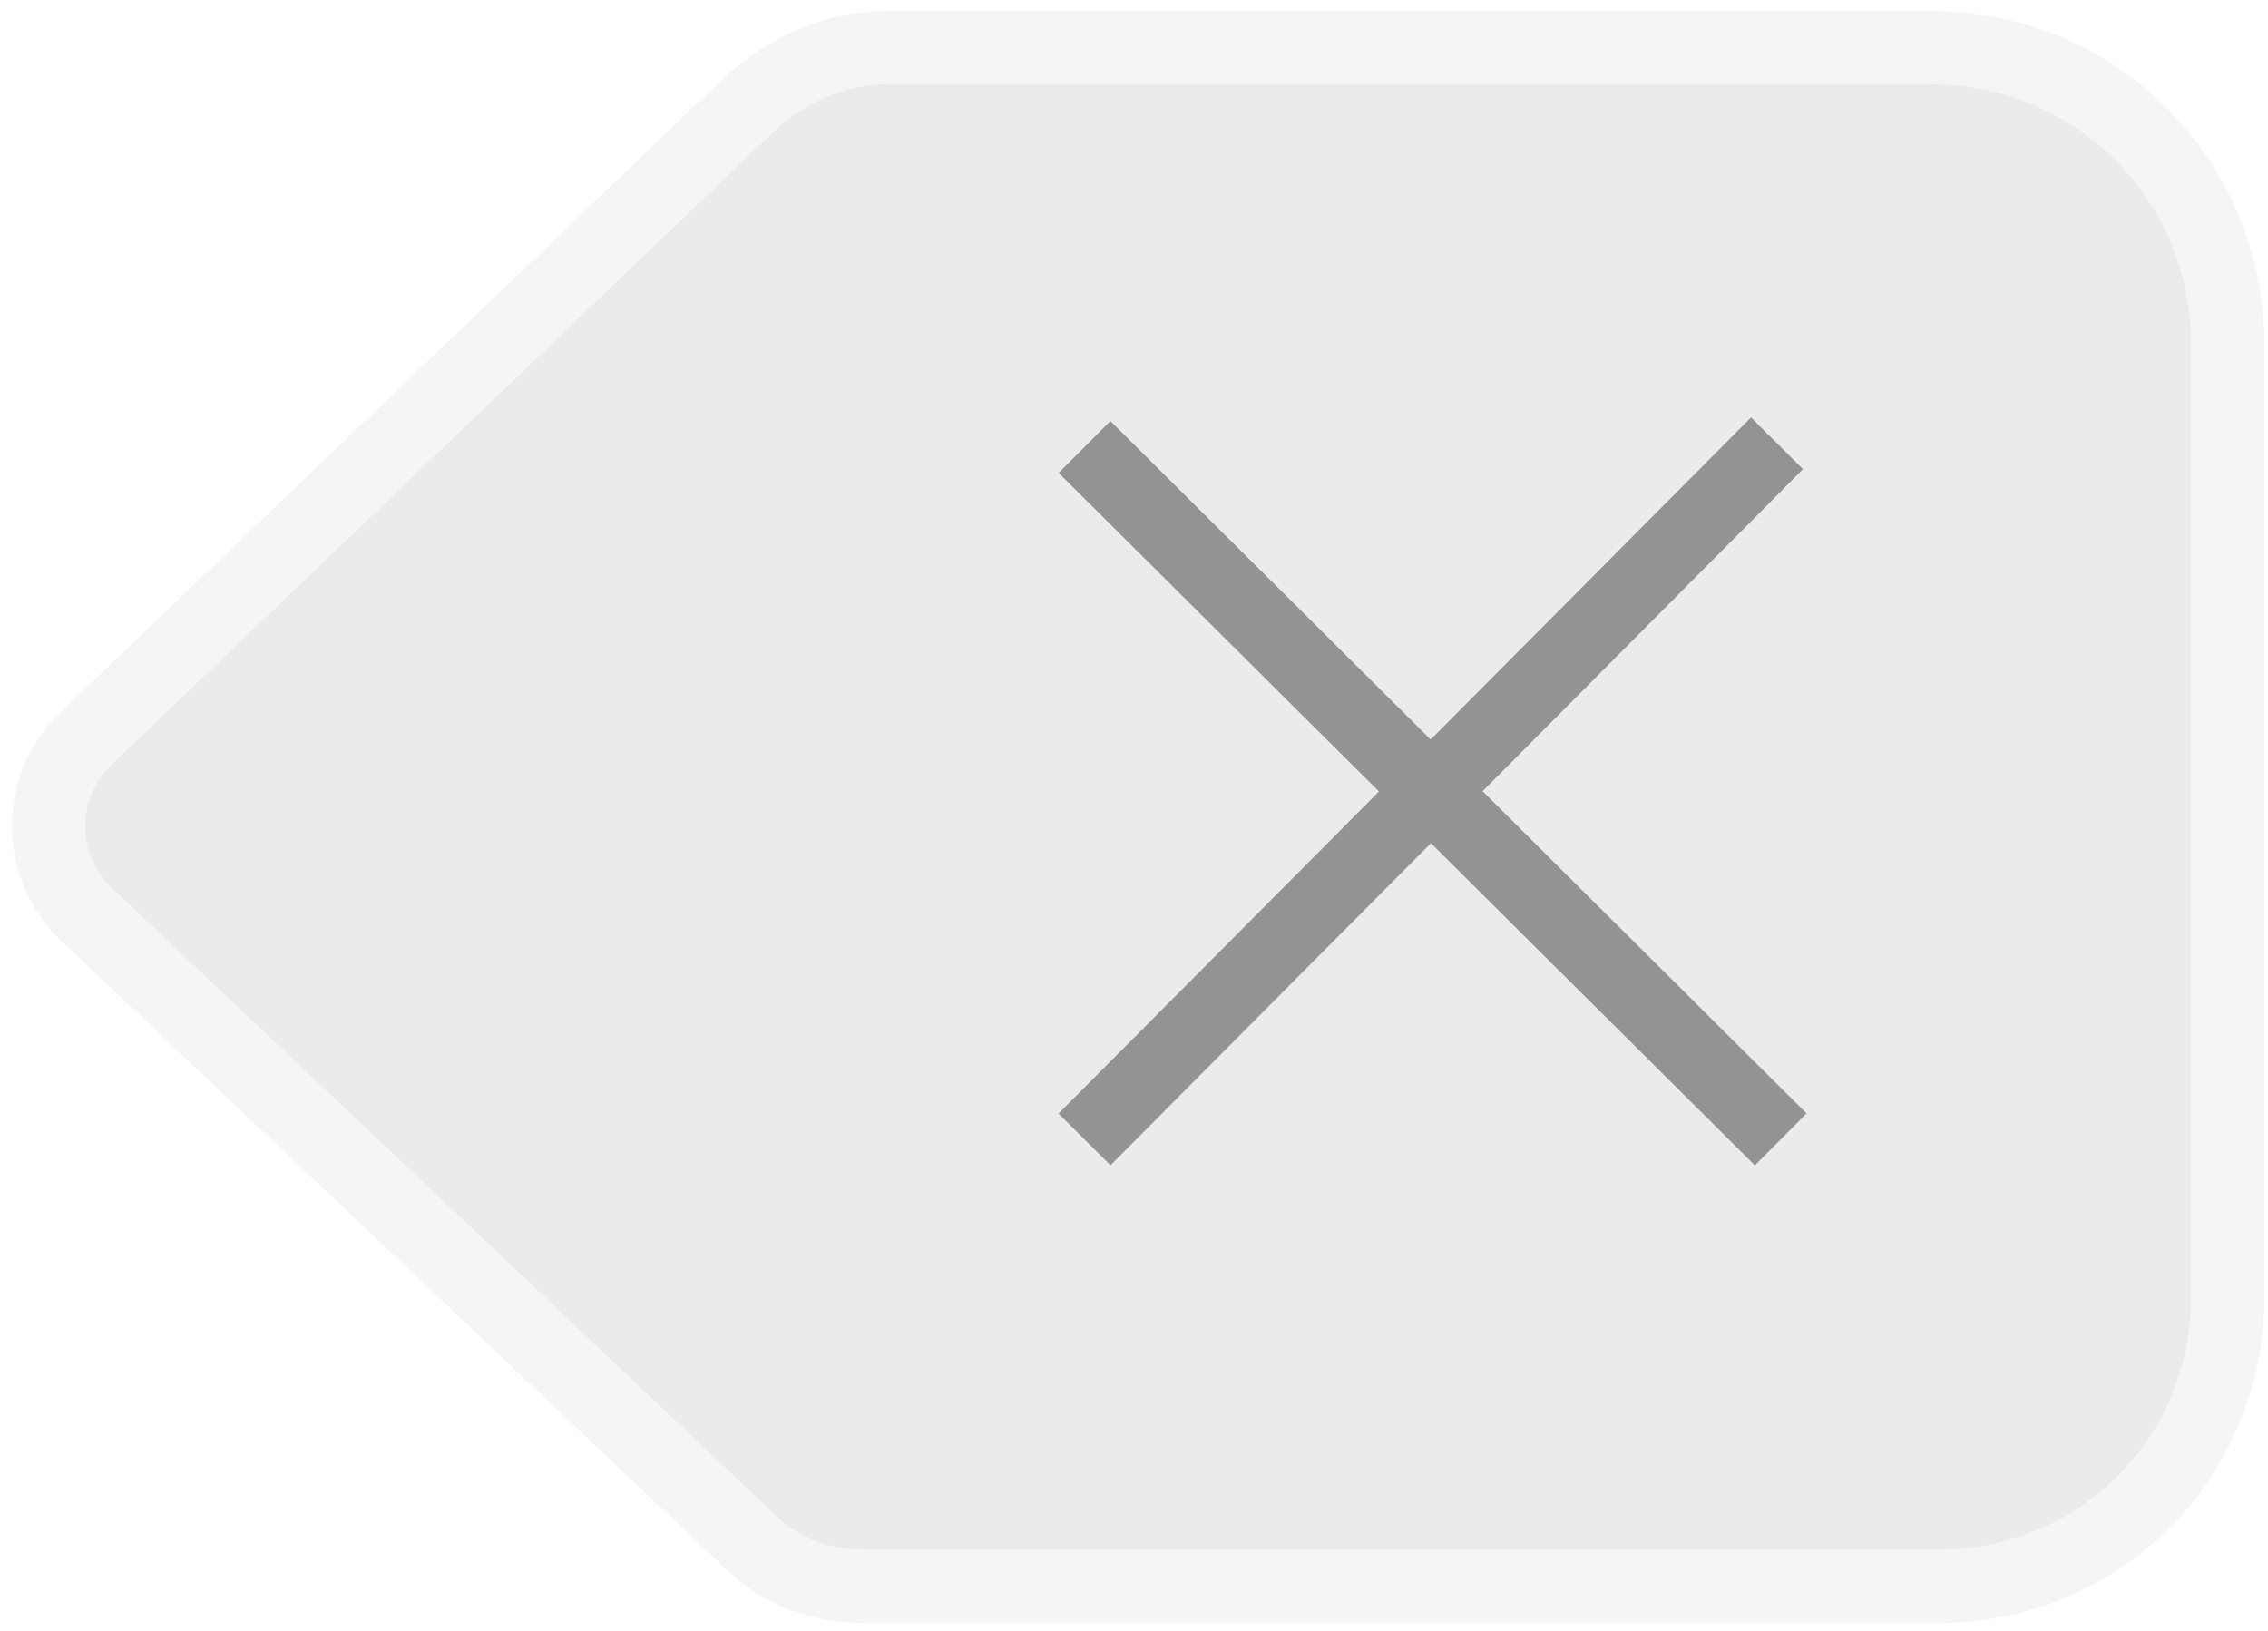
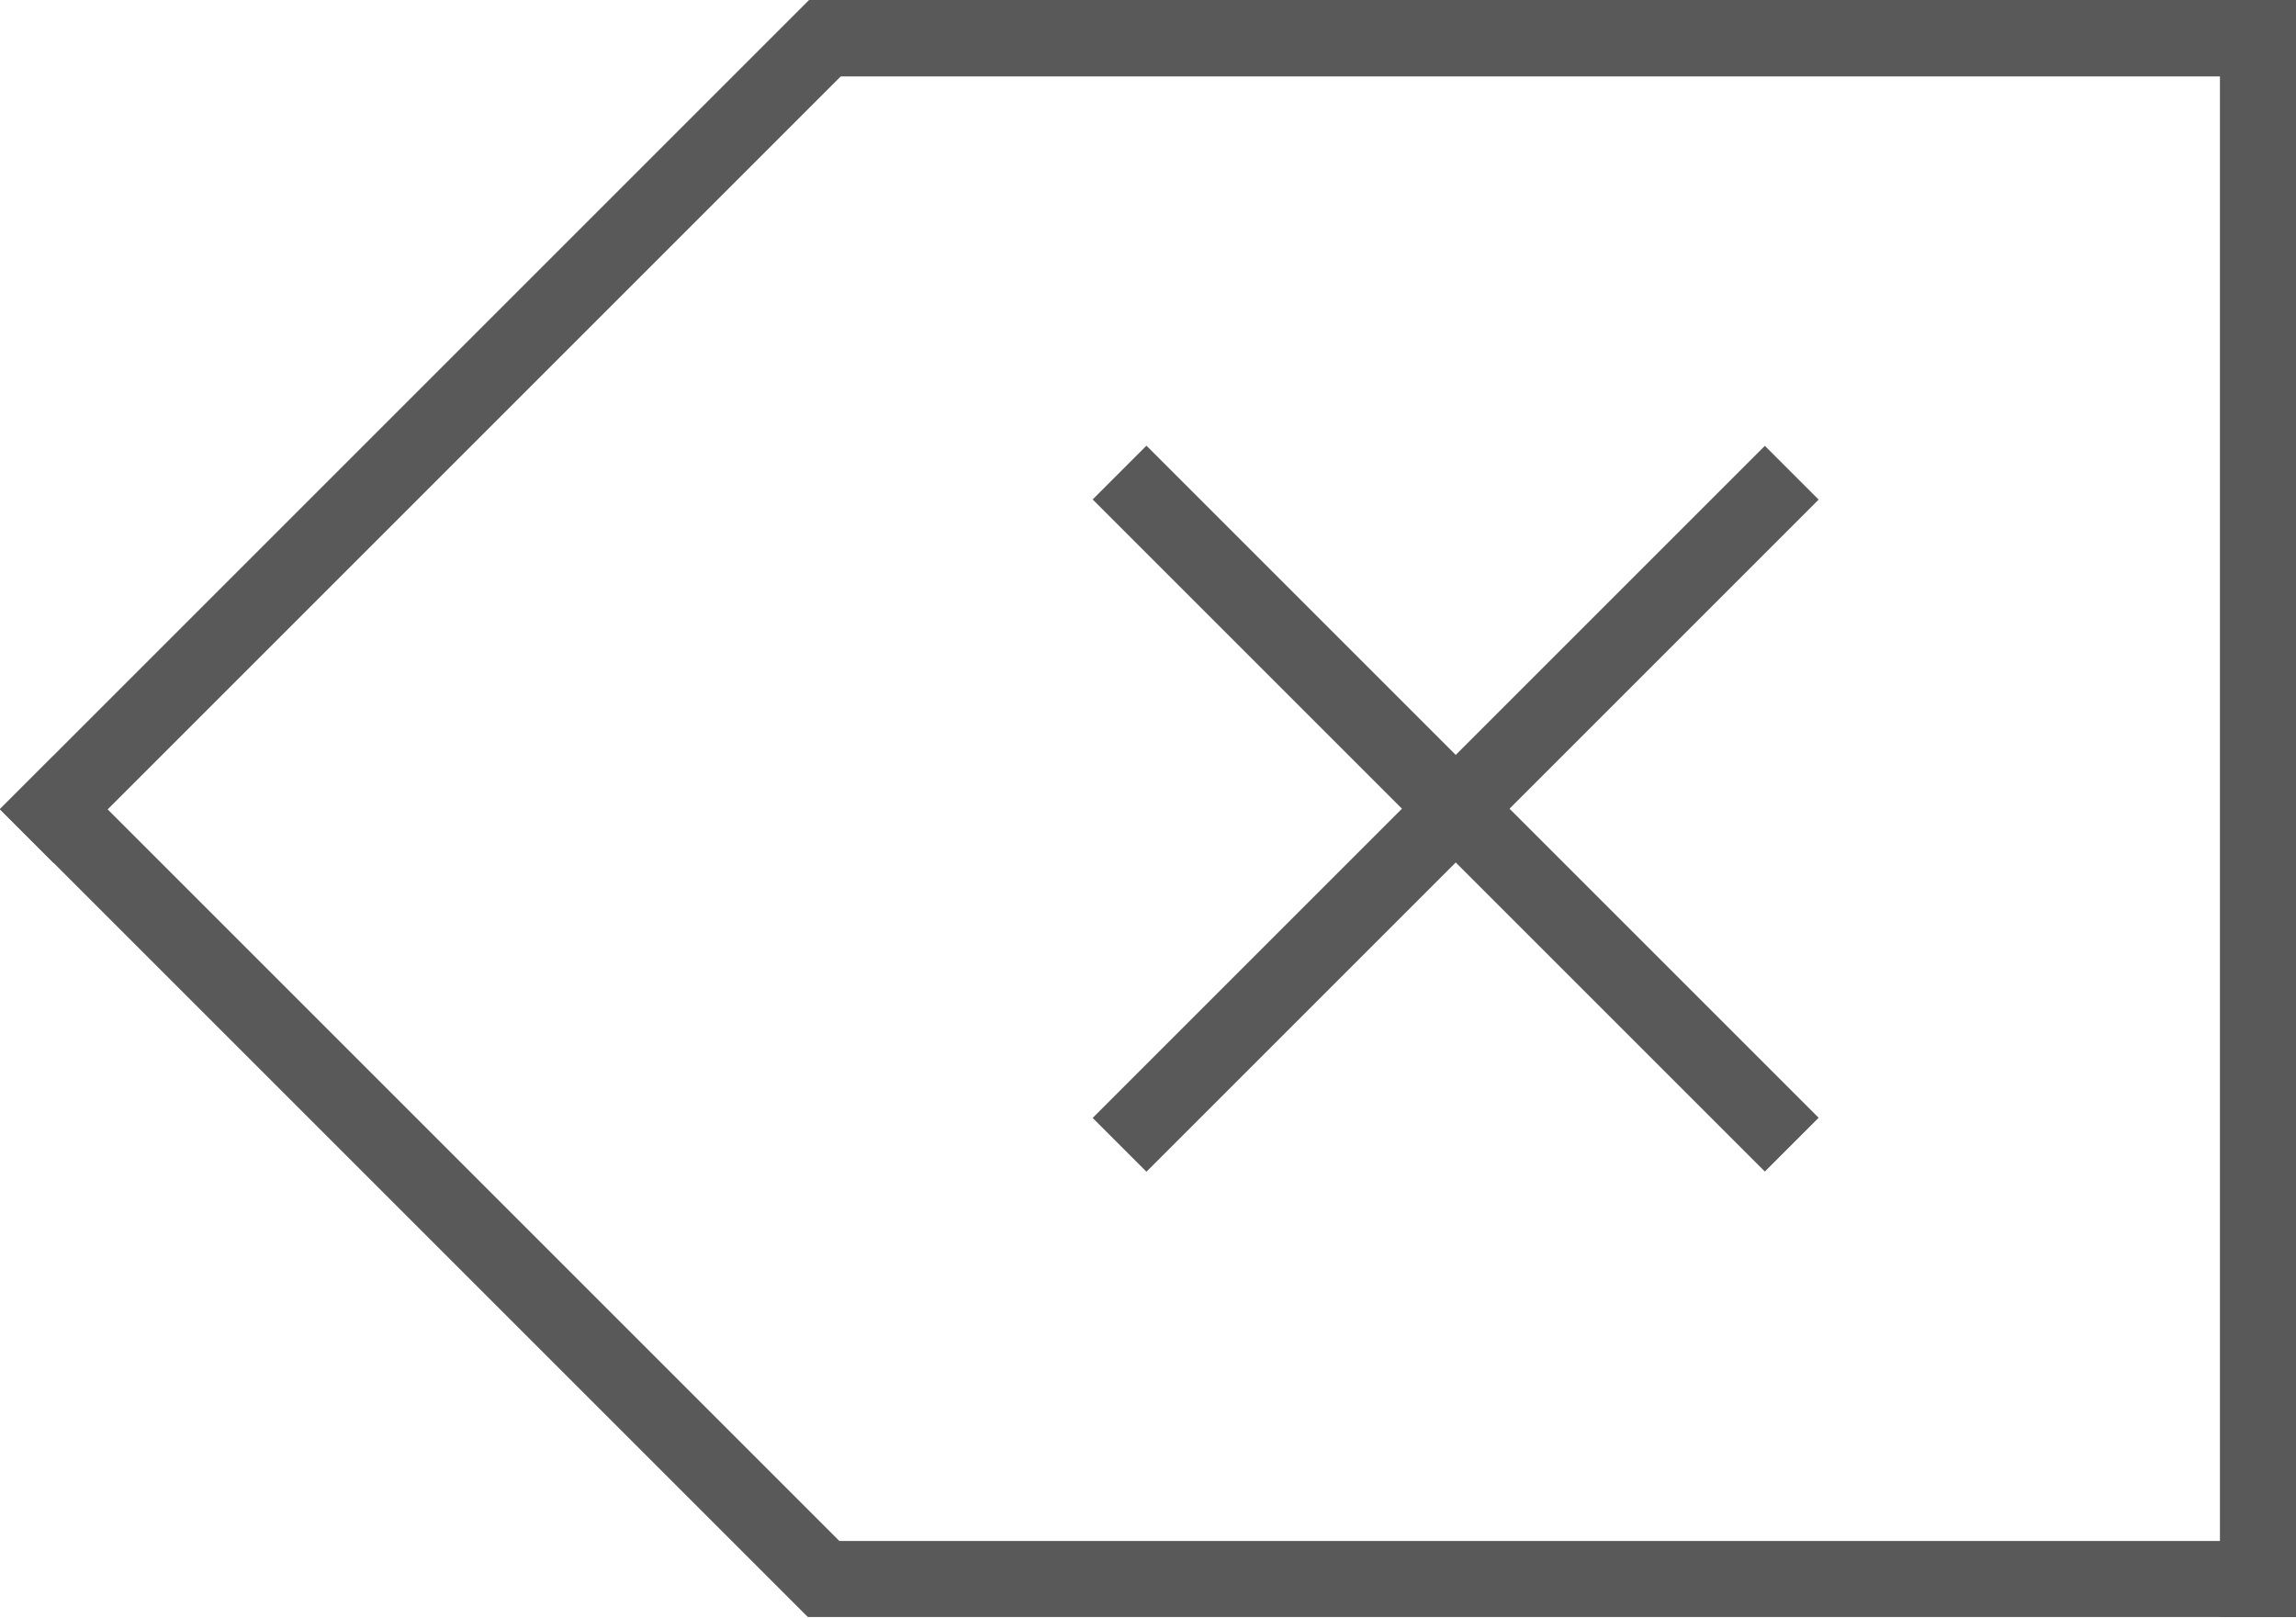
- <svg xmlns="http://www.w3.org/2000/svg" version="1.1" id="Layer_1" x="0px" y="0px" viewBox="315.2 184.2 61.9 44.5" enable-background="new 315.2 184.2 61.9 44.5" xml:space="preserve">
-   <path fill="#EBEBEB" stroke="#F5F5F5" stroke-width="2" stroke-miterlimit="10" d="M317.5,204.4l18.2-17.4c1-0.9,2.3-1.5,3.7-1.5  h28.5c4.5,0,8.1,3.6,8.1,8.1v26c0,4.4-3.5,7.9-7.9,7.9h-29.3c-1.2,0-2.3-0.4-3.1-1.2l-18.2-17.2  C316.2,207.8,316.2,205.7,317.5,204.4z" />
-   <line fill="none" stroke="#939393" stroke-width="2" stroke-miterlimit="10" x1="344.8" y1="215.3" x2="363.7" y2="196.3" />
-   <line fill="none" stroke="#939393" stroke-width="2" stroke-miterlimit="10" x1="344.8" y1="196.4" x2="363.8" y2="215.3" />
+ <svg xmlns="http://www.w3.org/2000/svg" version="1.1" id="Layer_1" x="0px" y="0px" viewBox="-3.5 112 603.8 425.4" enable-background="new -3.5 112 603.8 425.4" xml:space="preserve">
+   <rect x="580.3" y="112" fill="#595959" width="20" height="425.3" />
+   <rect x="209" y="517.3" fill="#595959" width="391.4" height="20" />
+   <rect x="254.3" y="314.7" transform="matrix(0.7071 0.7071 -0.7071 0.7071 340.6965 -173.1253)" fill="#595959" width="250" height="20" />
+   <rect x="254.3" y="314.7" transform="matrix(0.7071 -0.7071 0.7071 0.7071 -118.4907 363.3269)" fill="#595959" width="250" height="20" />
+   <rect x="209.3" y="112" fill="#595959" width="391" height="20.1" />
+   <rect x="-40.5" y="215.4" transform="matrix(0.7071 -0.7071 0.7071 0.7071 -127.2301 143.8769)" fill="#595959" width="301.1" height="20.1" />
+   <rect x="-40.4" y="414" transform="matrix(0.7071 0.7071 -0.7071 0.7071 331.9596 46.5484)" fill="#595959" width="300.4" height="20" />
</svg>
